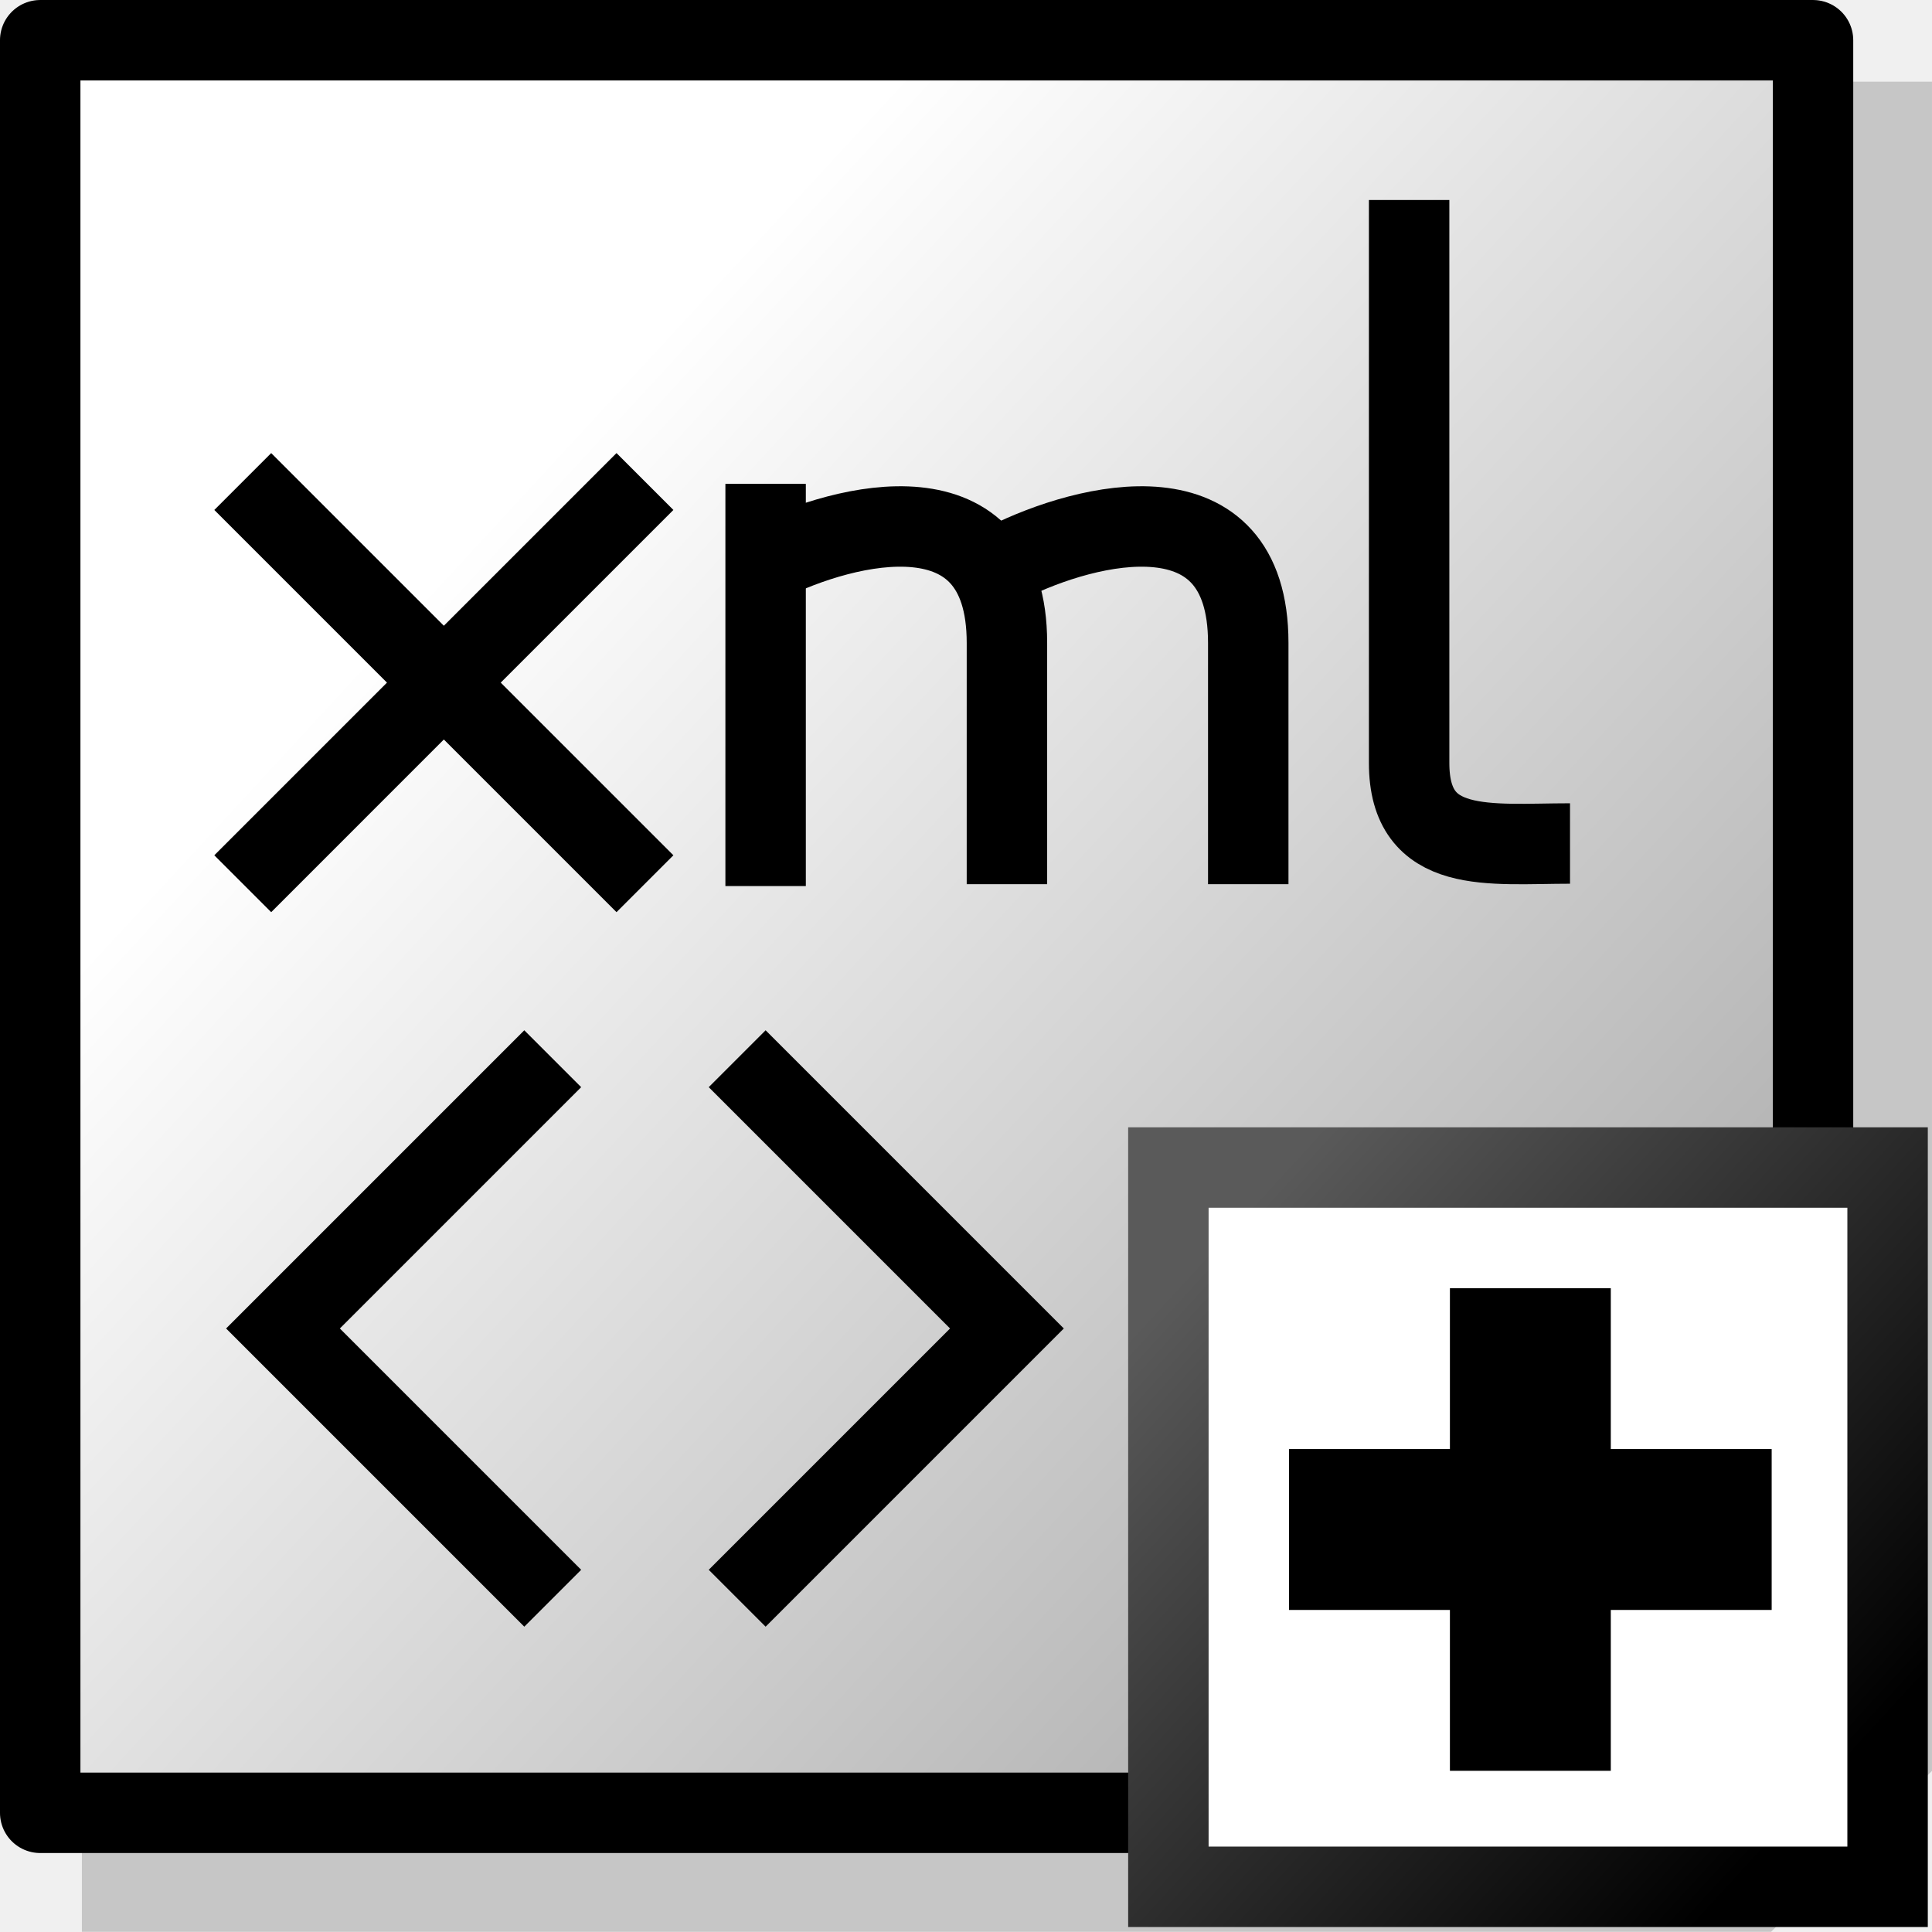
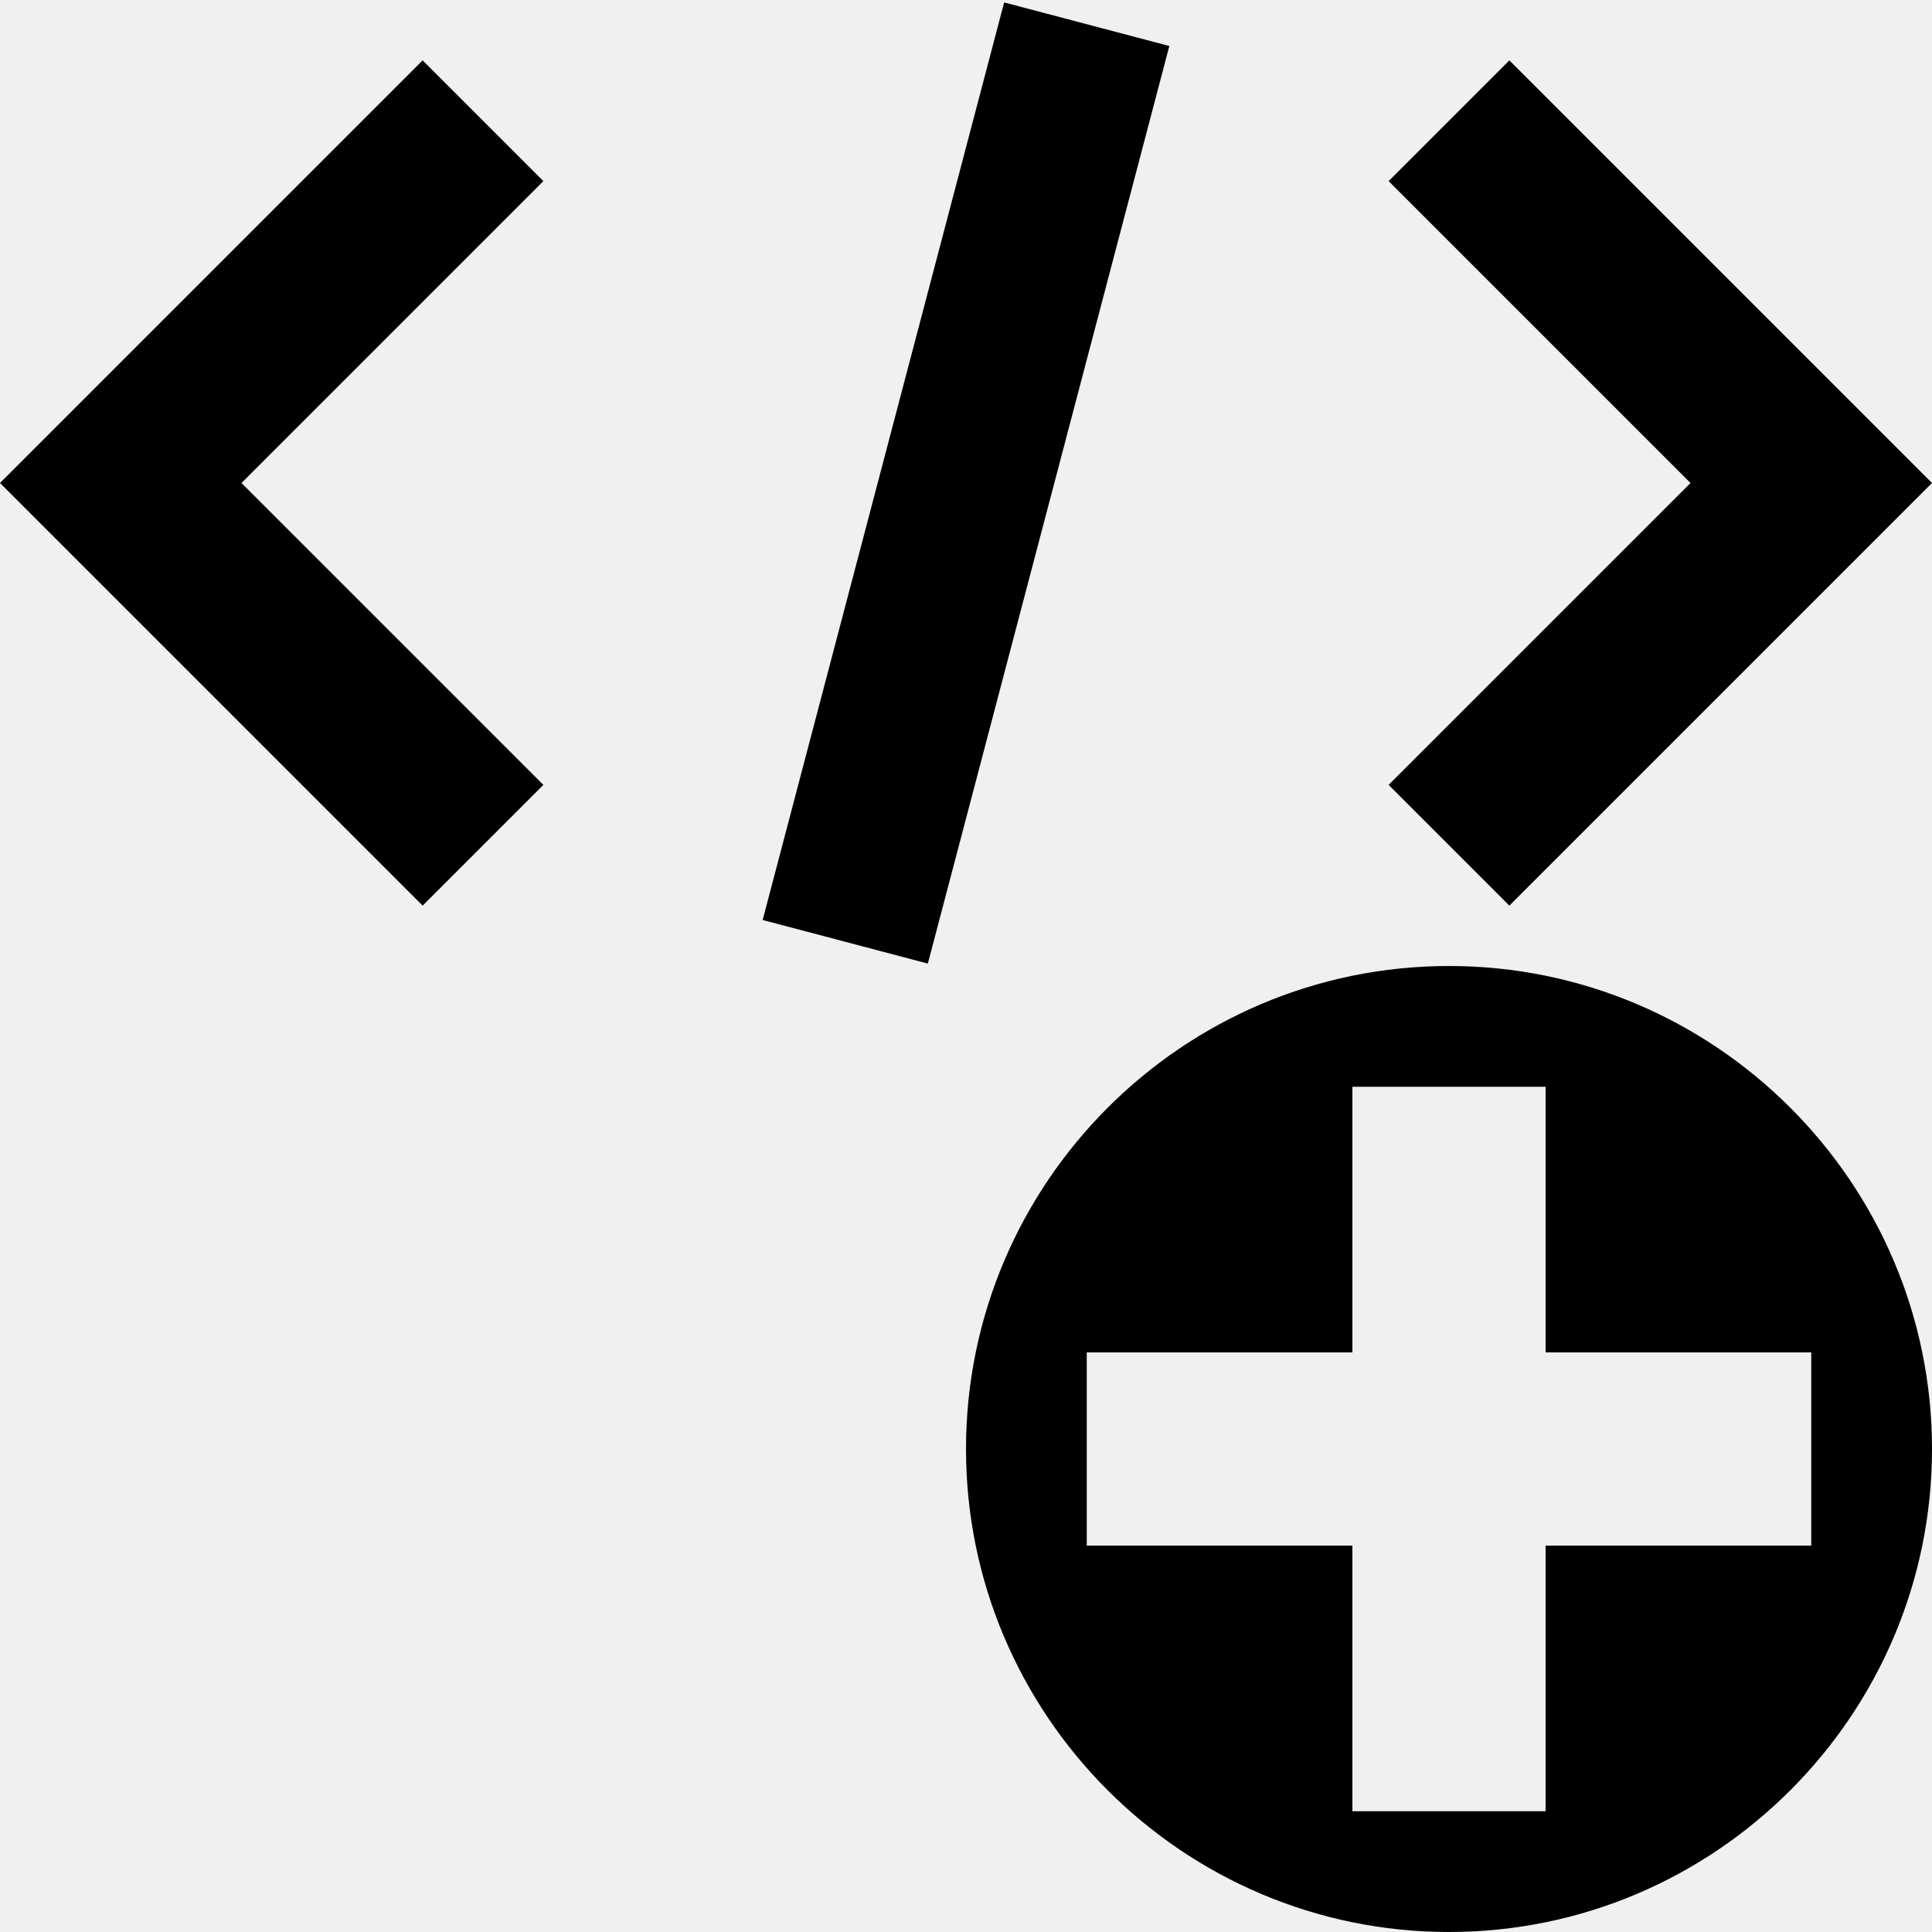
- <svg xmlns="http://www.w3.org/2000/svg" xmlns:xlink="http://www.w3.org/1999/xlink" id="svg1" width="24.018" height="24.015">
-   <defs id="defs3">
-     <linearGradient gradientTransform="matrix(1.159934,0,0,1.224222,-143.4594,-12.87852)" gradientUnits="userSpaceOnUse" id="linearGradient5826" x1="905.467" x2="917.369" xlink:href="#linearGradient2485" y1="19.192" y2="30.794" />
-     <linearGradient gradientUnits="userSpaceOnUse" id="linearGradient5828" x1="915.07" x2="922.557" xlink:href="#linearGradient5704" y1="20.453" y2="27.324" />
-     <linearGradient id="linearGradient2485">
-       <stop id="stop2486" offset="0" style="stop-color:#ffffff;stop-opacity:1" />
-       <stop id="stop2487" offset="1" style="stop-color:#aaaaaa;stop-opacity:1" />
-     </linearGradient>
-     <linearGradient id="linearGradient5704">
-       <stop id="stop5706" offset="0" style="stop-color:#5a5a5a;stop-opacity:1" />
-       <stop id="stop5708" offset="1" style="stop-color:#000000;stop-opacity:1" />
-     </linearGradient>
-   </defs>
-   <g id="xml-element-new" transform="translate(-899.9821,-4.984803)">
-     <g id="g5715">
-       <path d="M 923,6 924,6 924,27 922,29 901,29 901,28 923,28 923,6 Z" id="path5401" style="fill:#000000;fill-opacity:0.179;fill-rule:evenodd" />
-       <rect height="22.036" id="rect5403" style="color:#000000;fill:url(#linearGradient5826);fill-rule:evenodd;stroke:#000000;stroke-width:1;stroke-linecap:round;stroke-linejoin:round" width="22.039" x="900.482" y="5.485" />
-     </g>
-     <g id="g5707">
-       <path d="M 909.5,11 909.5,16" id="path5405" style="fill:none;stroke:#000000;stroke-width:1px" />
-       <path d="M 912.5,11.977 C 913.5,11.477 915.5,10.977 915.5,12.977 915.5,13.977 915.5,14.977 915.5,15.977" id="path5407" style="fill:none;stroke:#000000;stroke-width:1px" />
-       <path d="M 917.5,7.471 C 917.5,10.971 917.5,13.471 917.5,14.471 917.5,15.623 918.5,15.471 919.5,15.471" id="path5410" style="fill:none;stroke:#000000;stroke-width:1px" />
-       <path d="M 909.5,11.977 C 910.5,11.477 912.5,10.977 912.5,12.977 912.5,13.977 912.5,14.977 912.5,15.977" id="path5412" style="fill:none;stroke:#000000;stroke-width:1px" />
-       <path d="M 903,10.971 908,15.971" id="path5414" style="fill:none;stroke:#000000;stroke-width:1px" />
-       <path d="M 908,10.971 903,15.971" id="path5416" style="fill:none;stroke:#000000;stroke-width:1px" />
-     </g>
-     <g id="g5719">
-       <path d="M 906.5,24.5 903.5,21.5 906.5,18.5 M 909.5,24.5 912.5,21.5 909.5,18.5" id="path5418" style="fill:none;stroke:#000000;stroke-width:1px;stroke-linecap:square" />
-     </g>
-     <g id="g5684">
-       <path d="M 914.507,19.499 923.448,19.499 923.448,28.441 914.507,28.441 914.507,19.499 Z" id="path5430" style="fill:#ffffff;fill-rule:evenodd;stroke:url(#linearGradient5828);stroke-width:1px" />
-       <path d="M 919.007,20.999 919.007,26.999" id="path5424" style="fill:none;stroke:#000000;stroke-width:2" />
-       <path d="M 922.007,23.999 916.007,23.999" id="path5426" style="fill:none;stroke:#000000;stroke-width:2;stroke-linejoin:round" />
-     </g>
-   </g>
+ <svg xmlns="http://www.w3.org/2000/svg" id="svg8" version="1.1" viewBox="0 0 16 16" height="16" width="16">
+   <defs id="defs2" />
+   <path id="path1910" style="color:#000000;fill-rule:evenodd;stroke-width:1;stroke-dashoffset:15;-inkscape-stroke:none;stroke:none" d="M 12,8 C 9.796,8 8,9.796 8,12 c 0,2.204 1.796,4 4,4 2.204,0 4,-1.796 4,-4 0,-2.204 -1.796,-4 -4,-4 z M 11.2,9 h 1.6 v 2.2 H 15 v 1.6 H 12.8 V 15 h -1.6 V 12.8 H 9 v -1.6 h 2.2 z" />
+   <path style="color:#000000;stroke:none;stroke-miterlimit:2;-inkscape-stroke:none" d="M 3.5,0.5 0,4 3.5,7.5 4.5,6.5 2,4 4.5,1.5 Z" id="path1" />
+   <path style="color:#000000;stroke:none;stroke-miterlimit:2;-inkscape-stroke:none" d="m 12.5,0.5 -1,1 2.5,2.5 -2.5,2.5 1,1 L 16,4 Z" id="path2" />
+   <path style="color:#000000;stroke:none;stroke-miterlimit:2;-inkscape-stroke:none" d="M 8.316,0.02 6.316,7.619 7.684,7.98 9.684,0.381 Z" id="path3" />
</svg>
